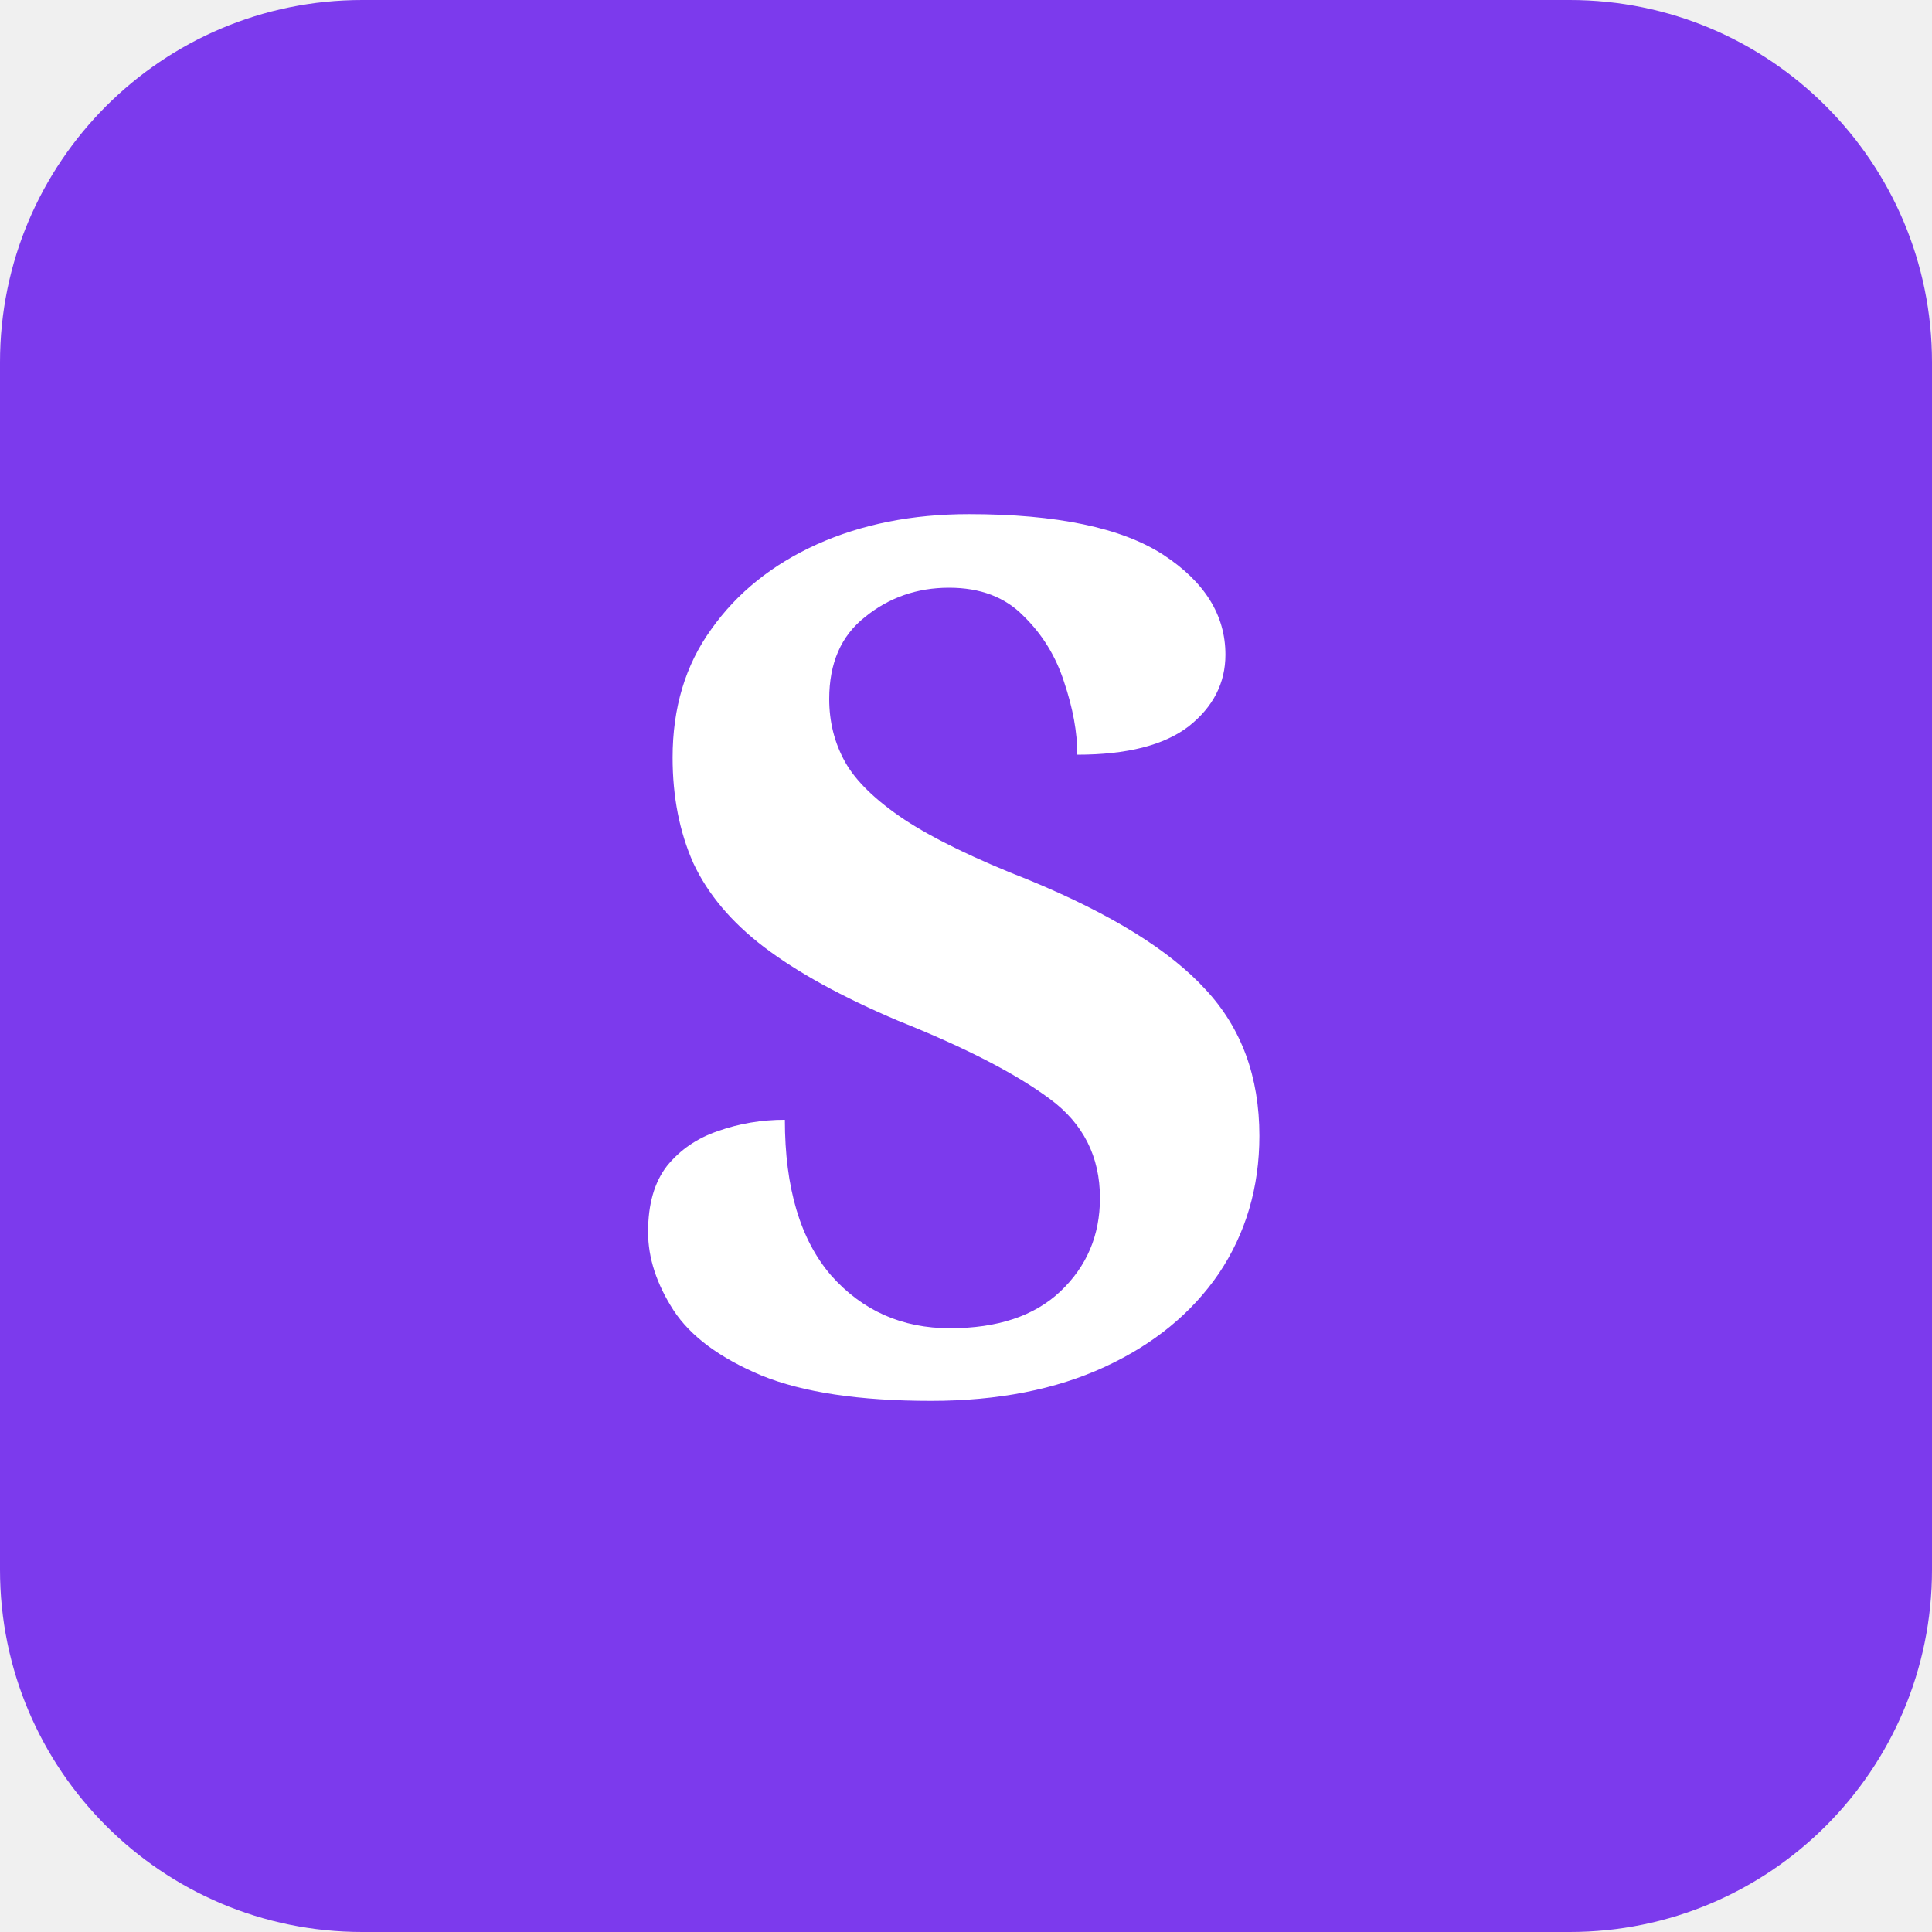
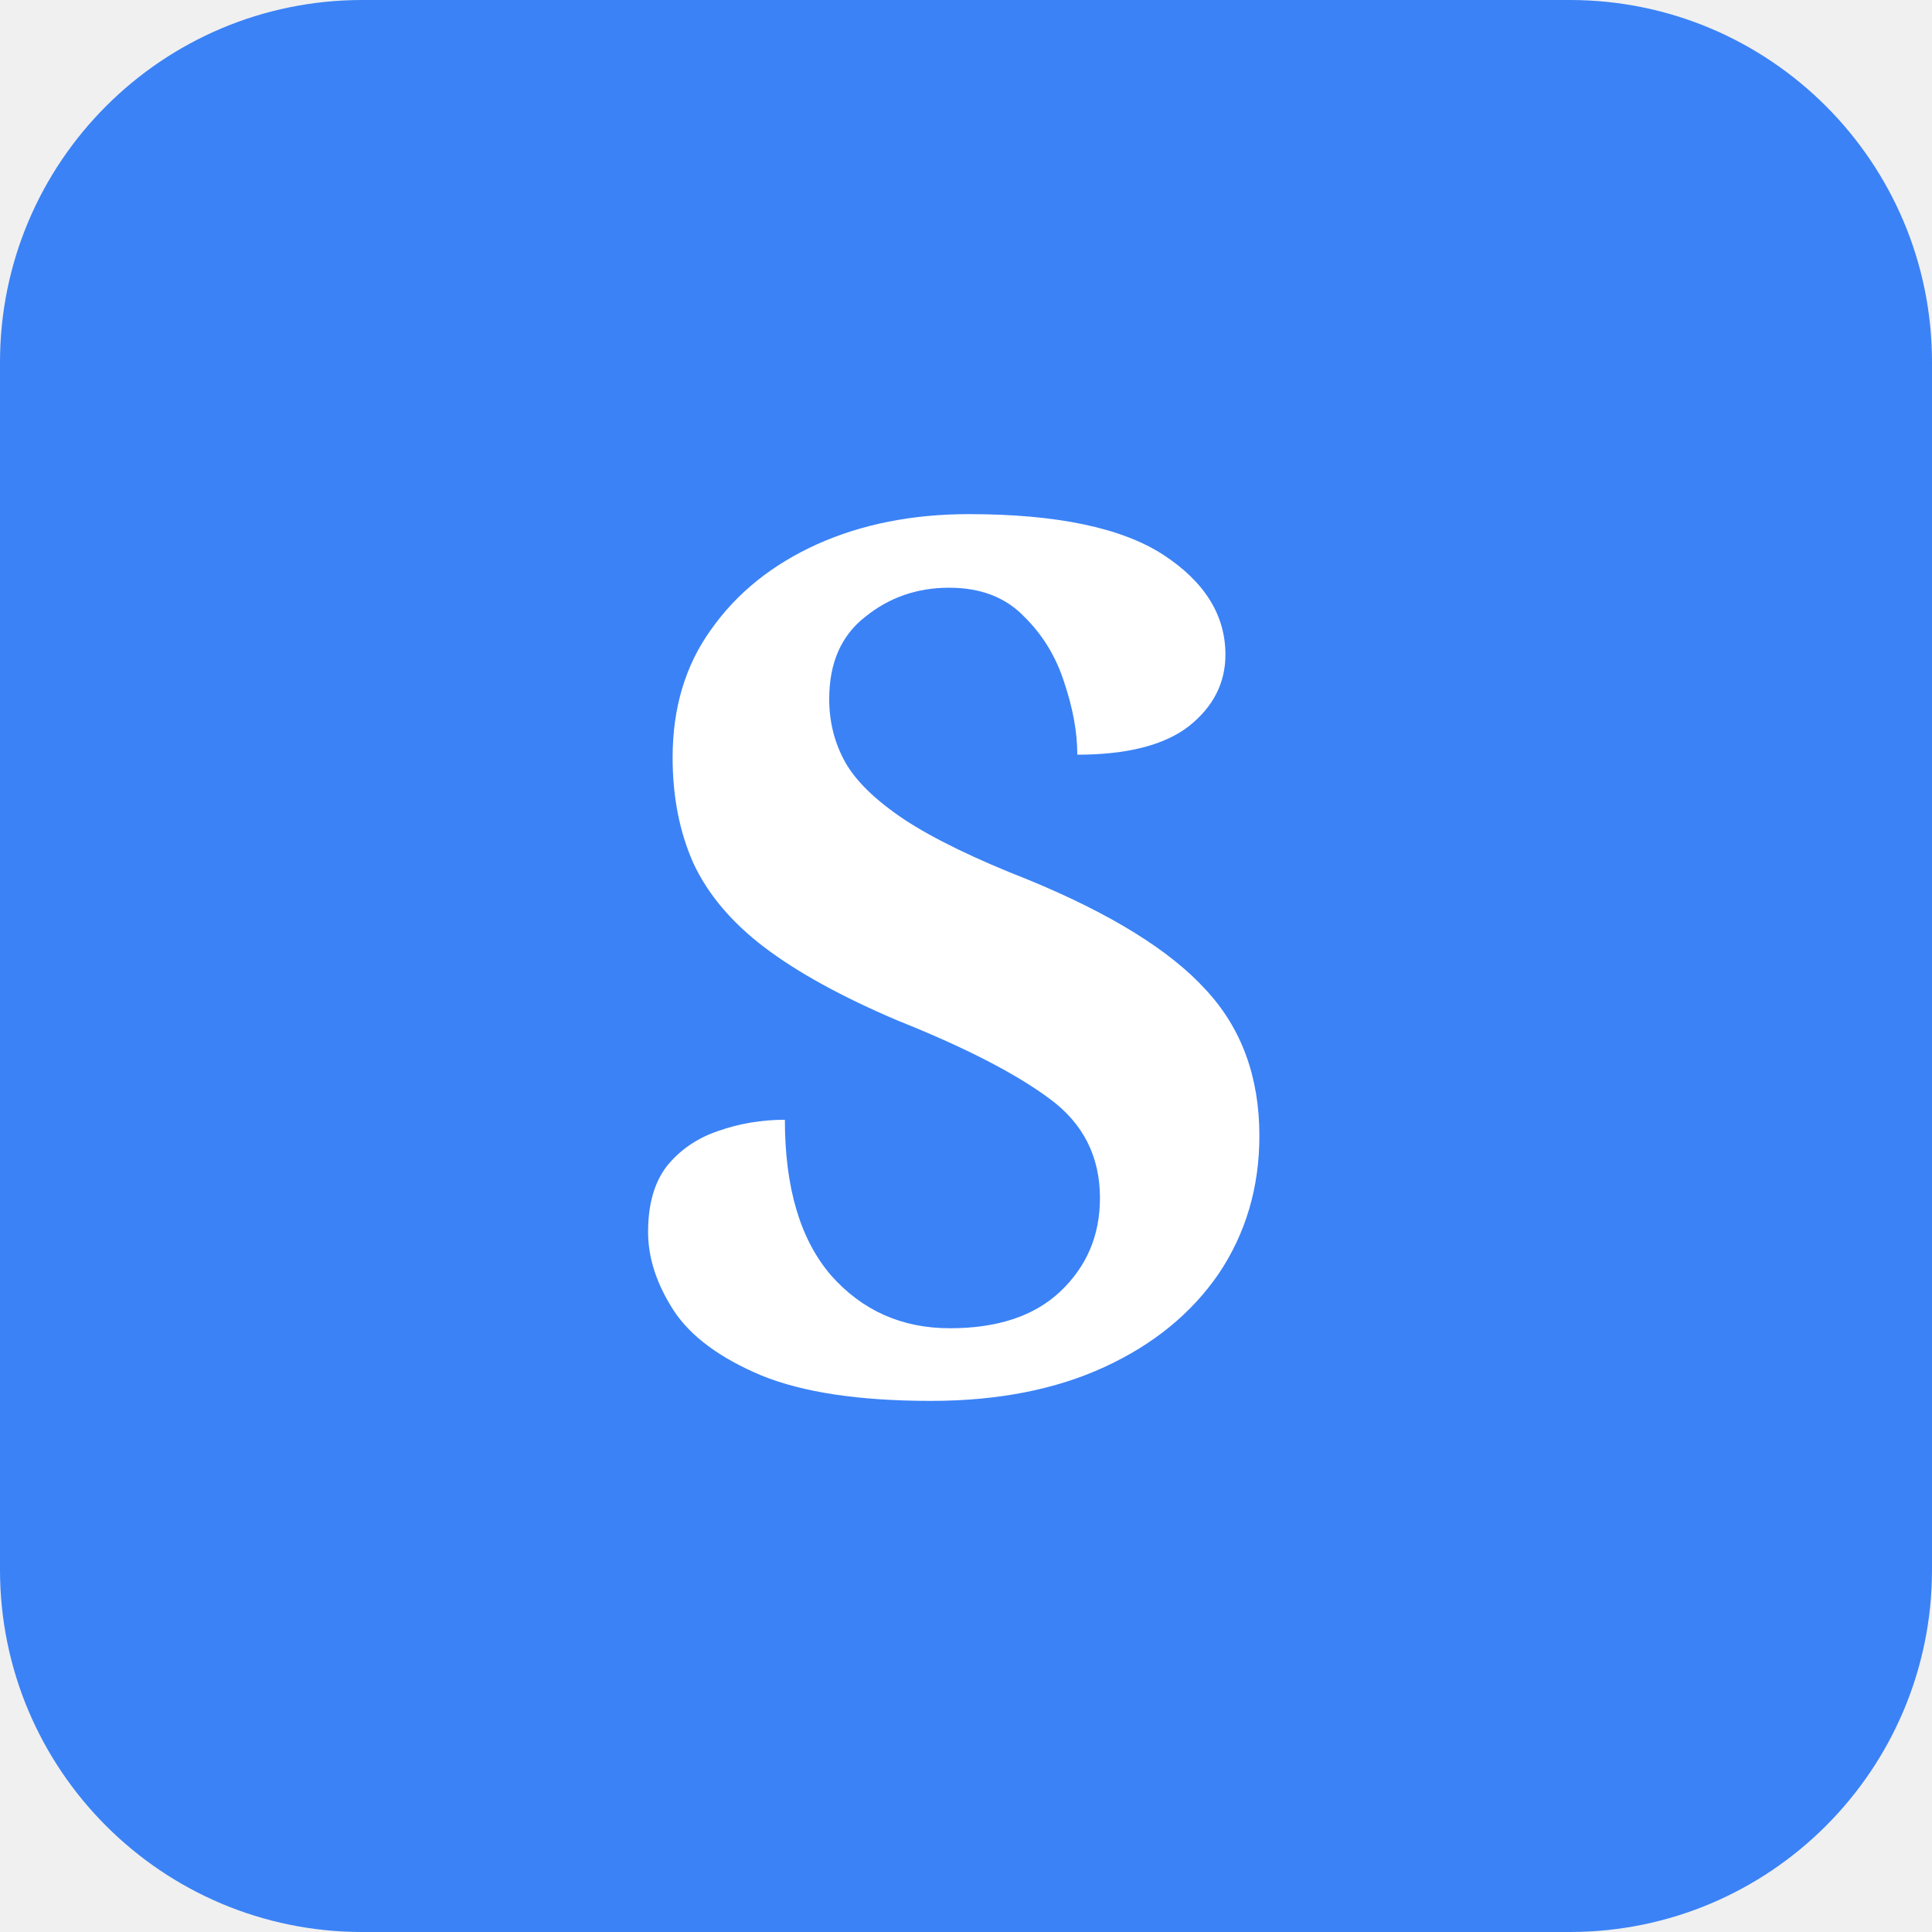
<svg xmlns="http://www.w3.org/2000/svg" viewBox="0 0 32 32">
-   <rect width="32" height="32" rx="6" fill="#7c3aed" />
+   <rect width="32" height="32" rx="6" fill="#3b82f6" />
  <text x="16" y="23" text-anchor="middle" fill="white" font-size="20" font-weight="700" font-family="serif">S</text>
</svg>
